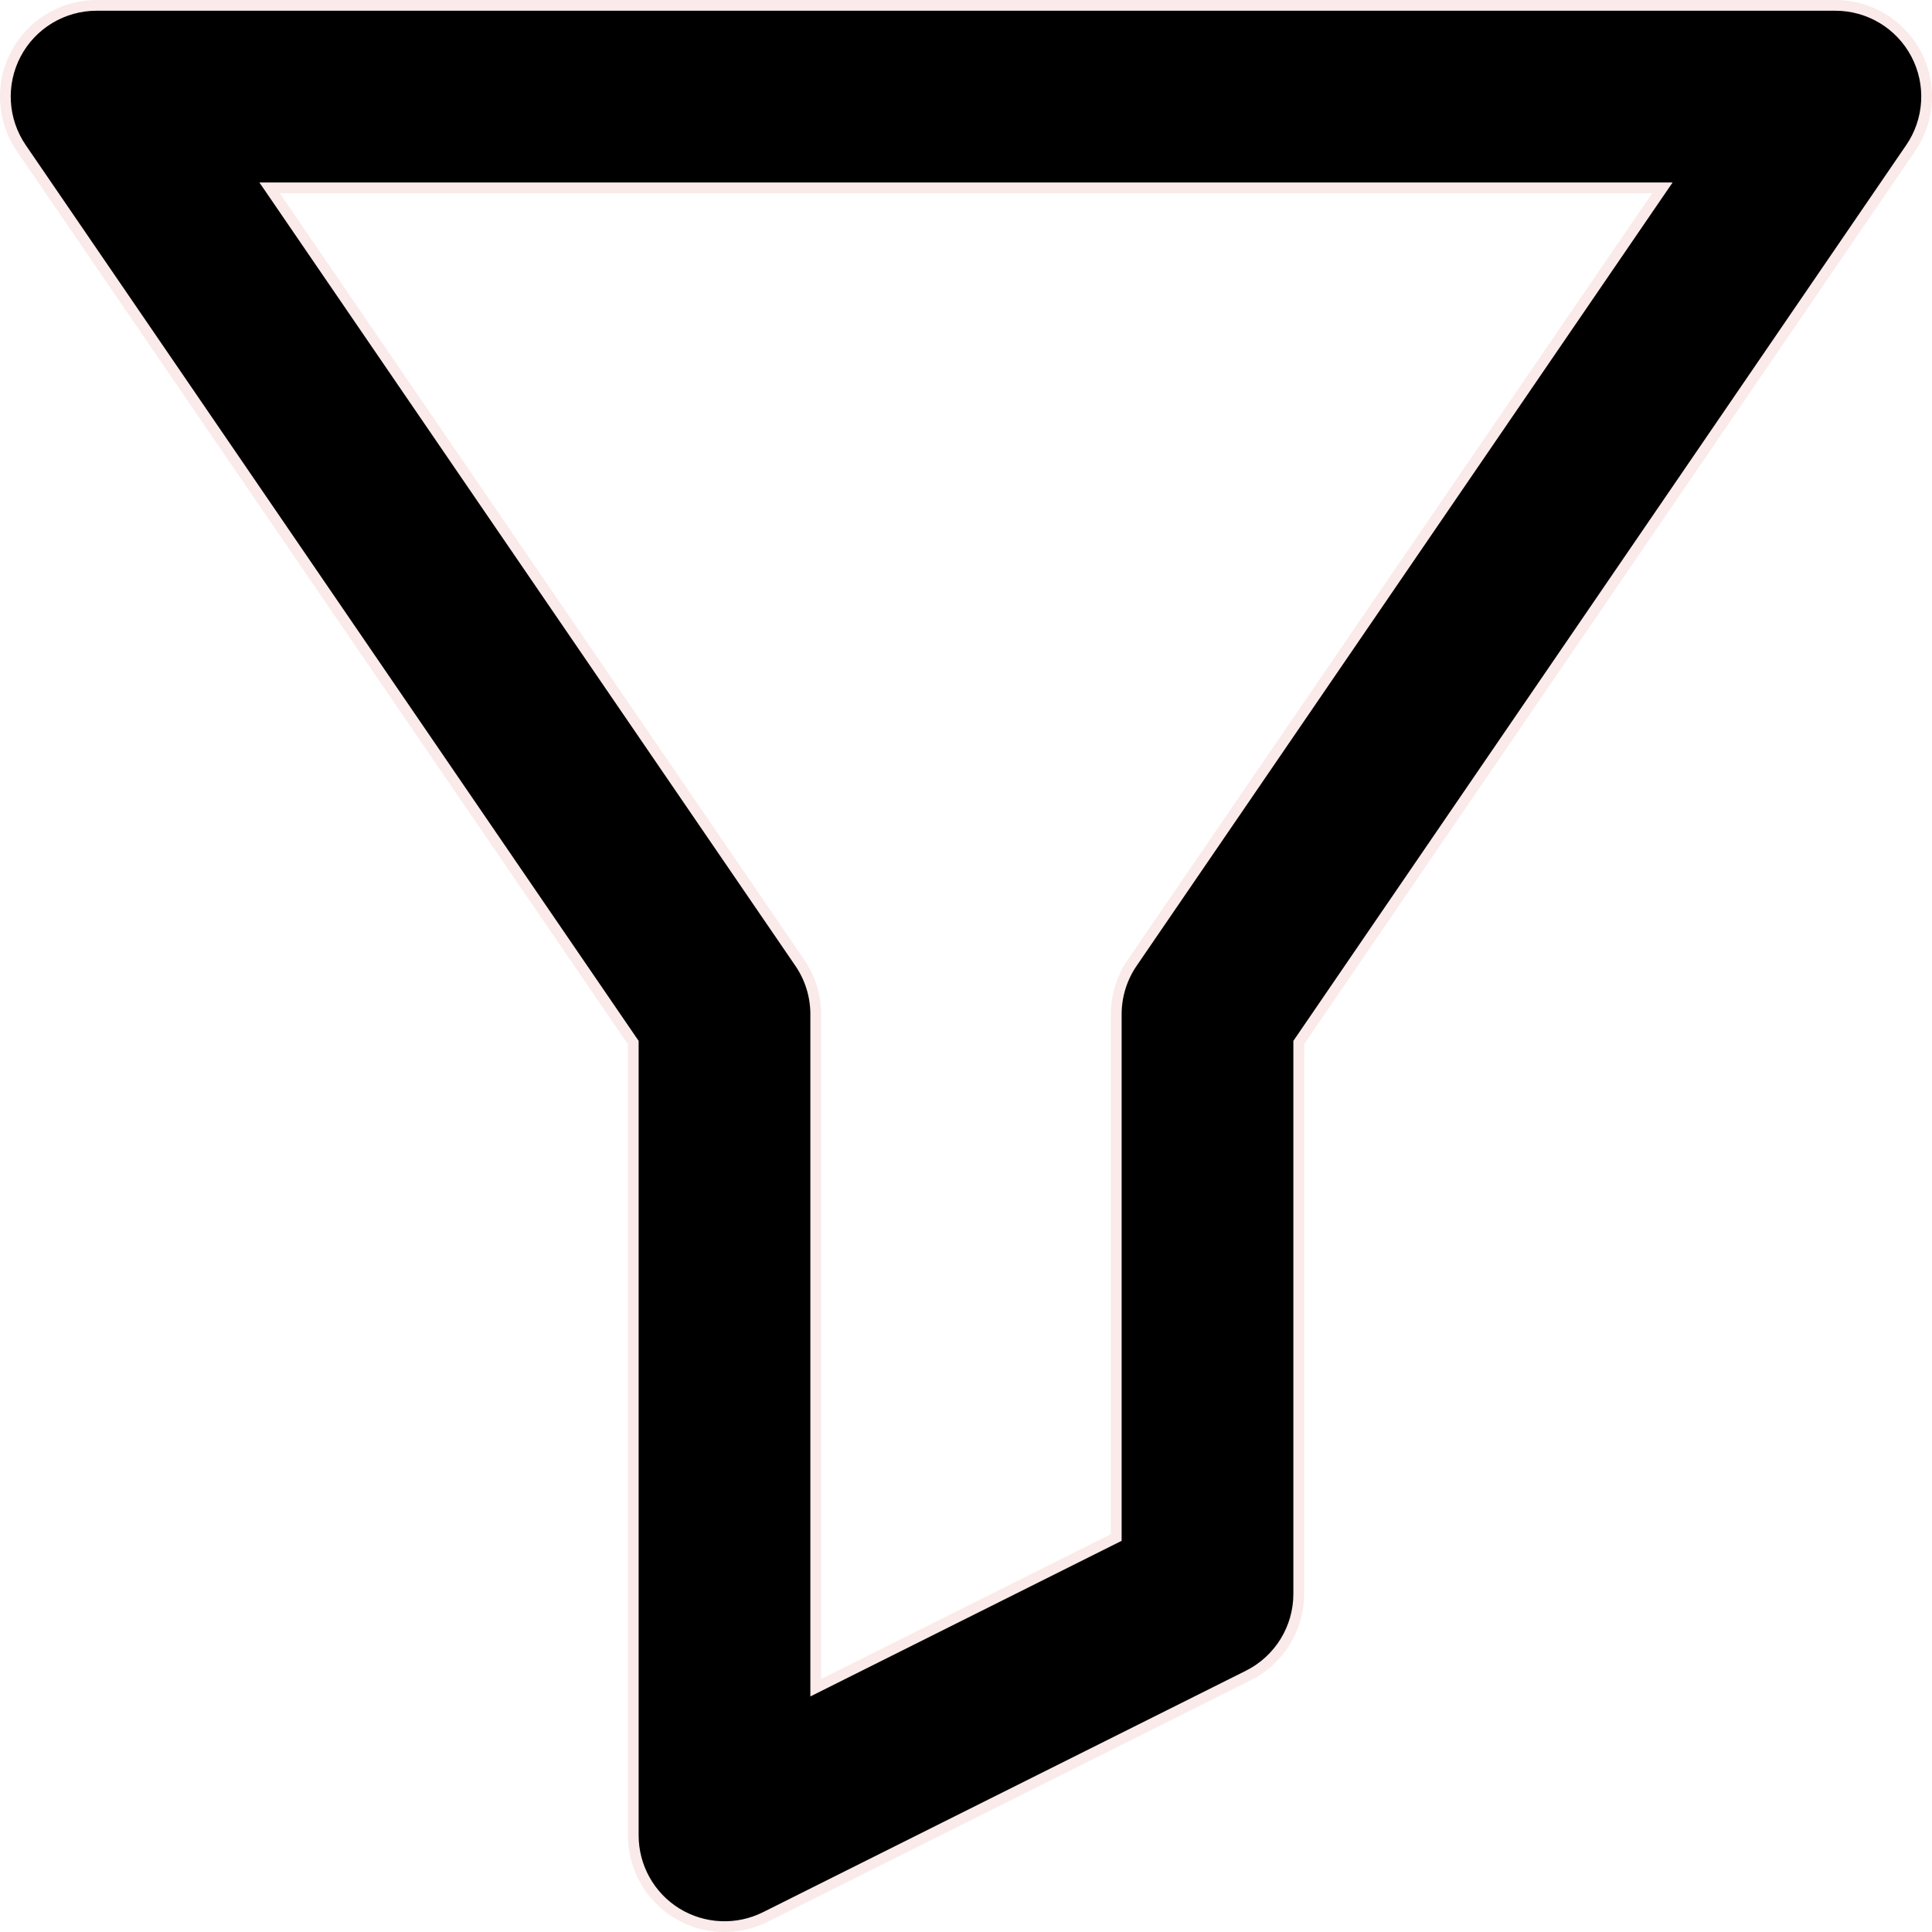
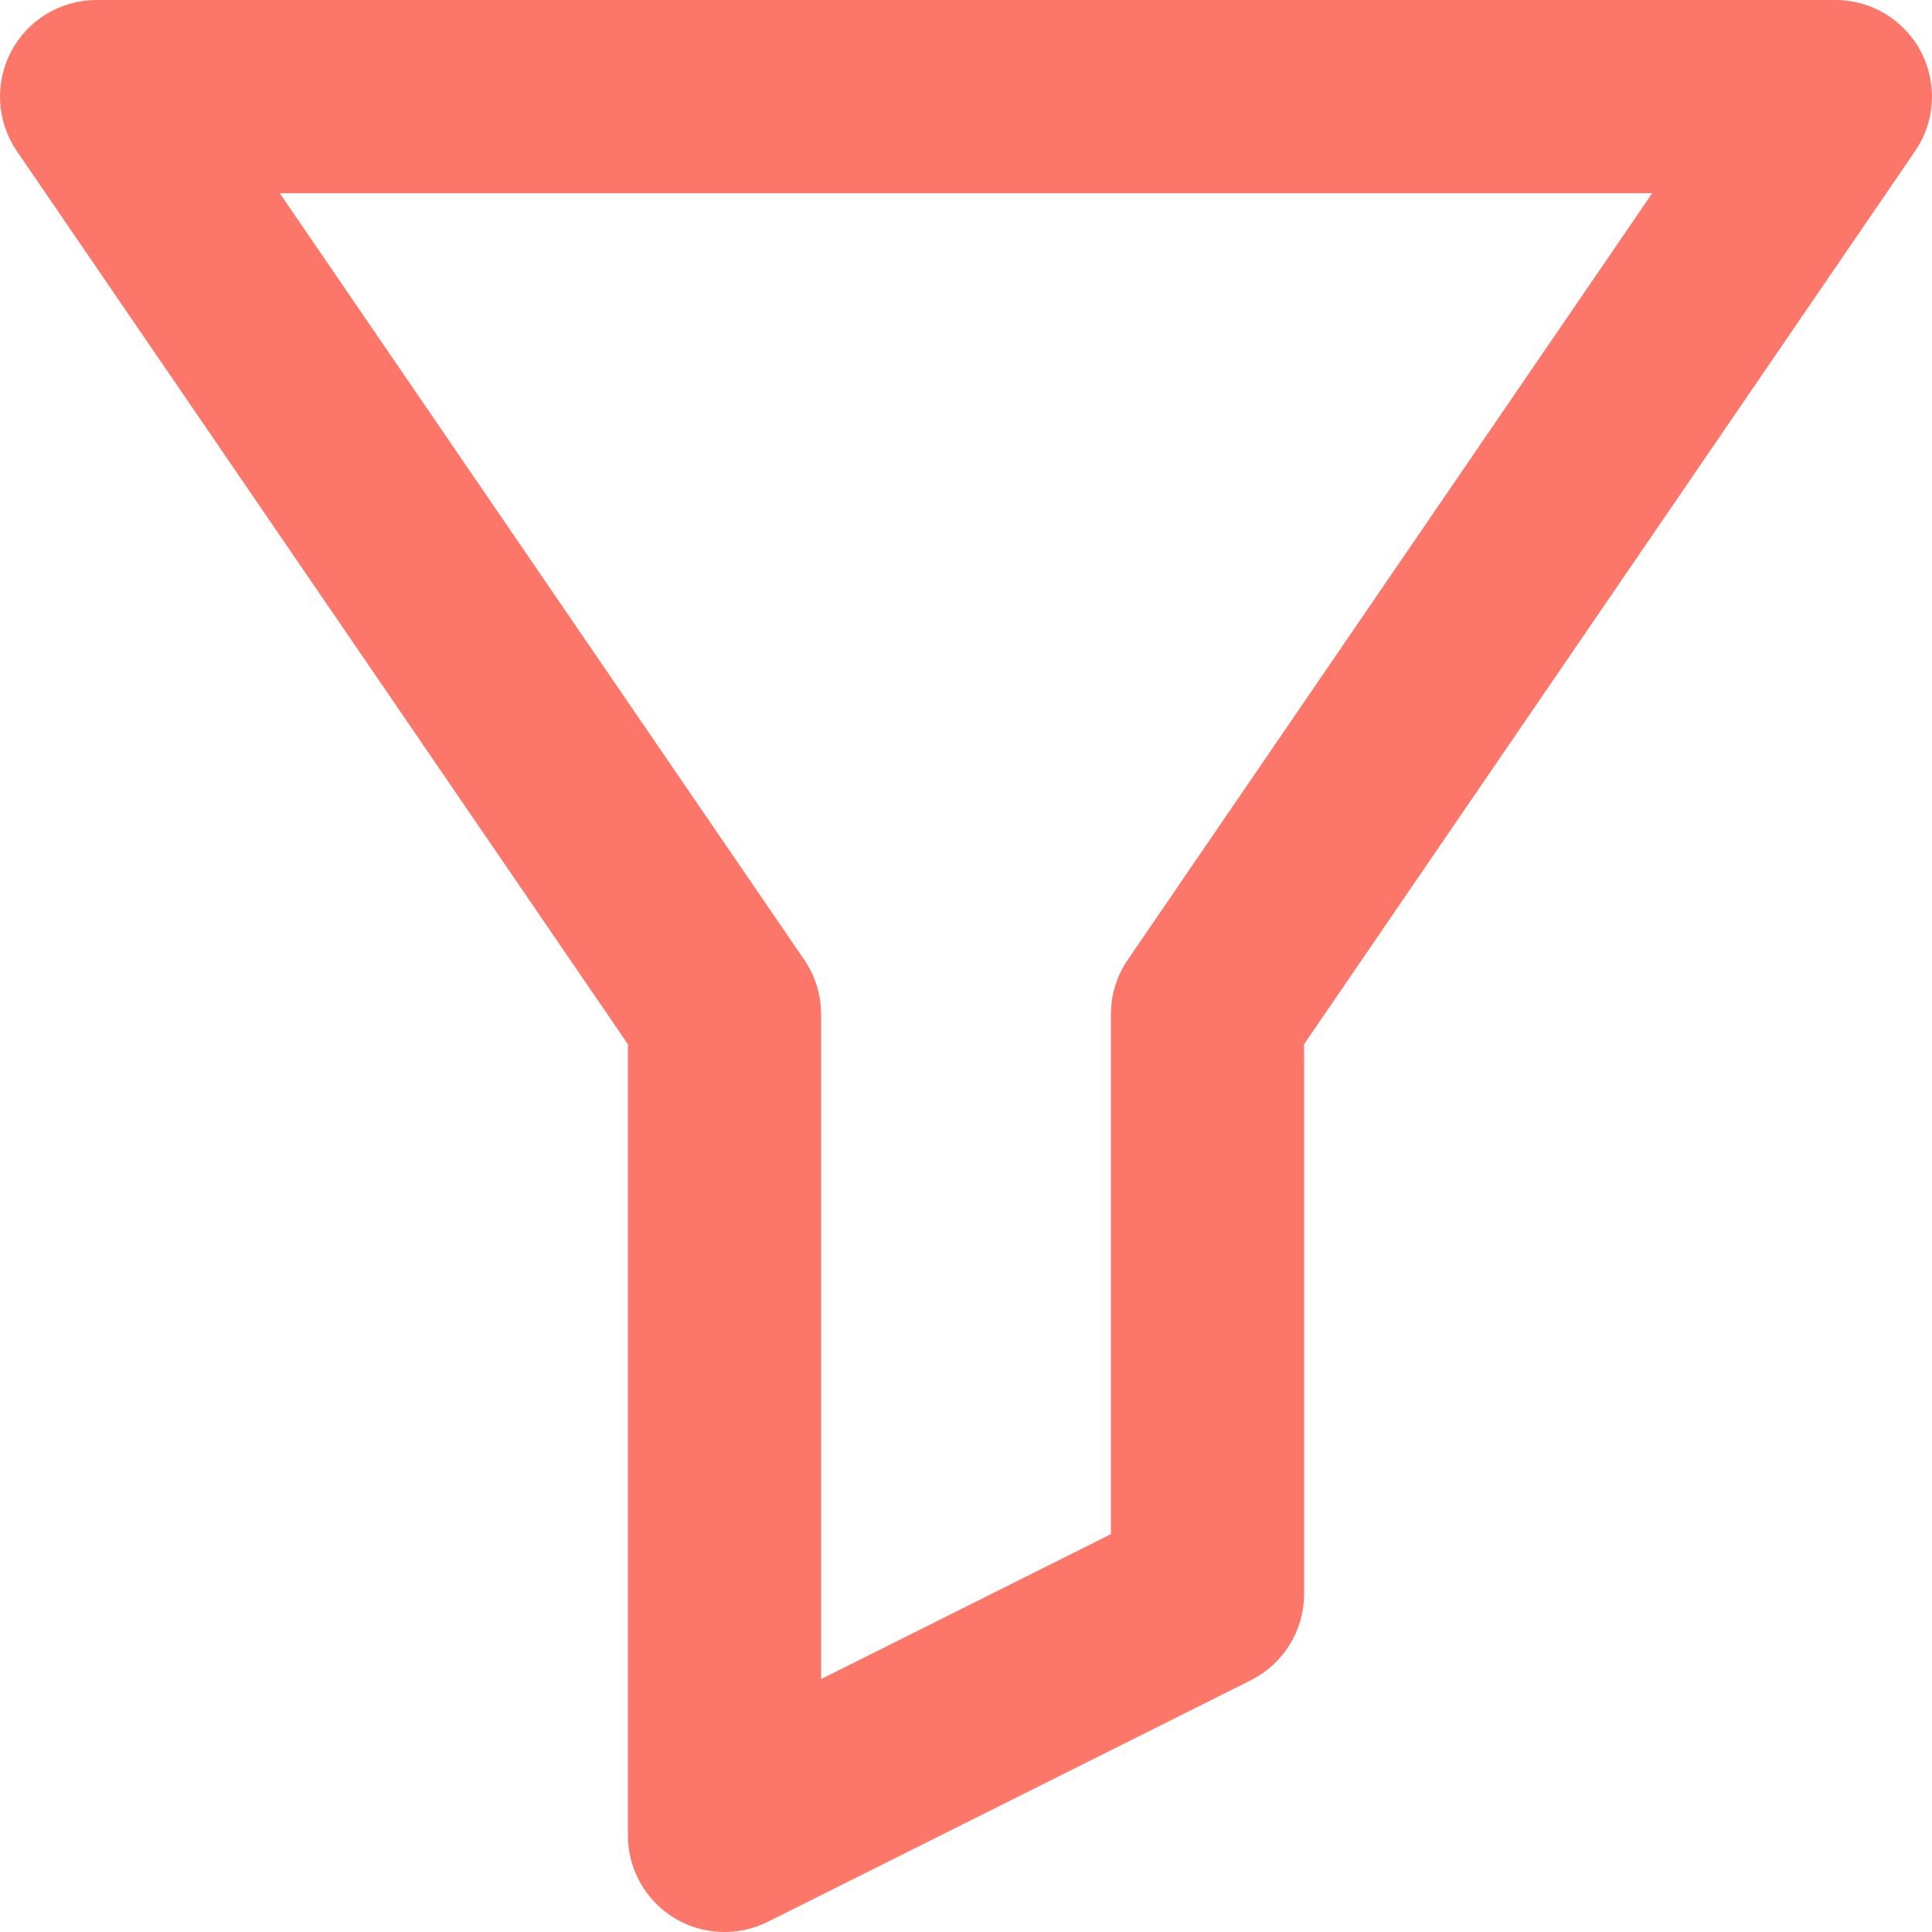
<svg xmlns="http://www.w3.org/2000/svg" width="36" height="36" viewBox="0 0 36 36" fill="none">
-   <path d="M5.13 3.656L14.903 17.94C15.097 18.223 15.2 18.558 15.2 18.9V31.449L20.8 28.649V18.9C20.8 18.558 20.903 18.223 21.097 17.94L30.87 3.656L30.977 3.5H5.023L5.13 3.656ZM11.8 19.426L11.782 19.4L0.397 2.76C0.041 2.239 0.002 1.565 0.296 1.007C0.59 0.449 1.169 0.1 1.8 0.1H34.2C34.831 0.1 35.41 0.449 35.704 1.007C35.998 1.565 35.959 2.239 35.602 2.76L24.218 19.4L24.2 19.426V29.7C24.2 30.344 23.836 30.933 23.26 31.221L14.261 35.721C13.734 35.984 13.108 35.956 12.606 35.647C12.105 35.337 11.8 34.789 11.8 34.2V19.426Z" fill="currentColor" stroke="#FAEAEA" stroke-width="0.2" />
+   <path d="M5.13 3.656L14.903 17.94C15.097 18.223 15.2 18.558 15.2 18.9V31.449L20.8 28.649V18.9C20.8 18.558 20.903 18.223 21.097 17.94L30.87 3.656L30.977 3.5H5.023L5.13 3.656ZM11.8 19.426L11.782 19.4L0.397 2.76C0.041 2.239 0.002 1.565 0.296 1.007C0.59 0.449 1.169 0.1 1.8 0.1H34.2C34.831 0.1 35.41 0.449 35.704 1.007C35.998 1.565 35.959 2.239 35.602 2.76L24.218 19.4L24.2 19.426V29.7C24.2 30.344 23.836 30.933 23.26 31.221L14.261 35.721C13.734 35.984 13.108 35.956 12.606 35.647C12.105 35.337 11.8 34.789 11.8 34.2V19.426Z" fill="#FC766A" stroke="#FC766A" stroke-width="0.2" />
</svg>
